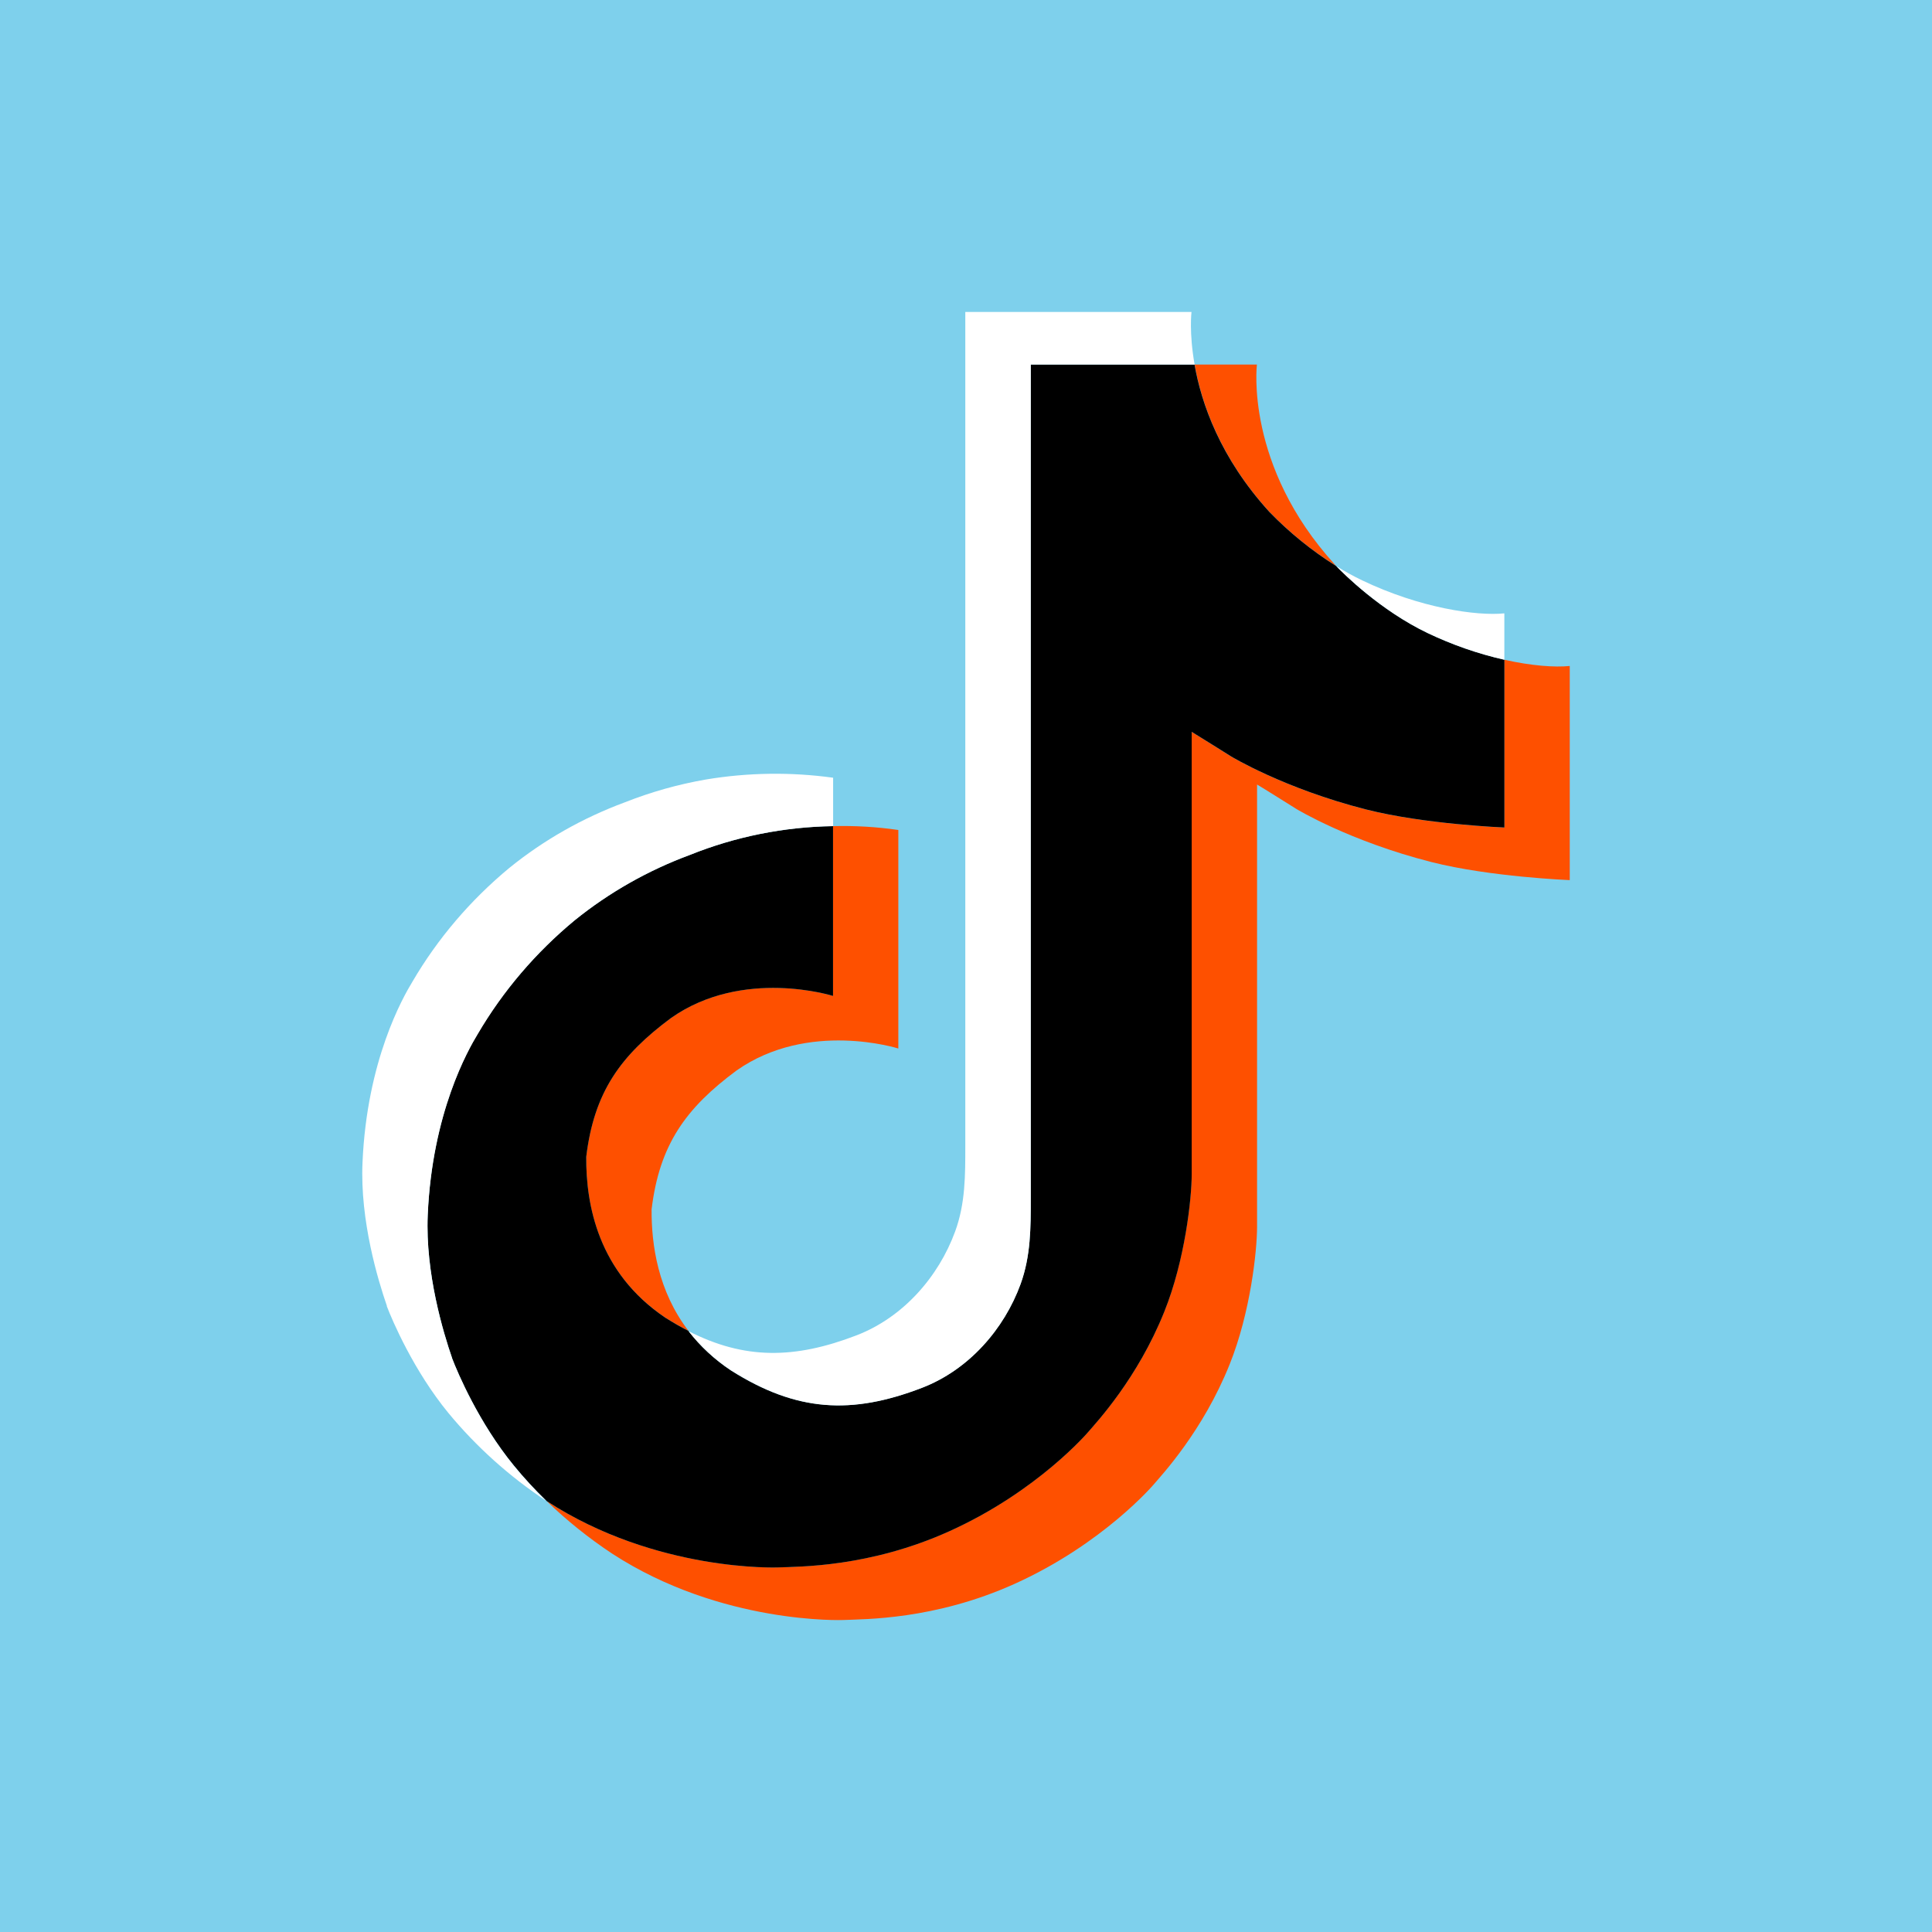
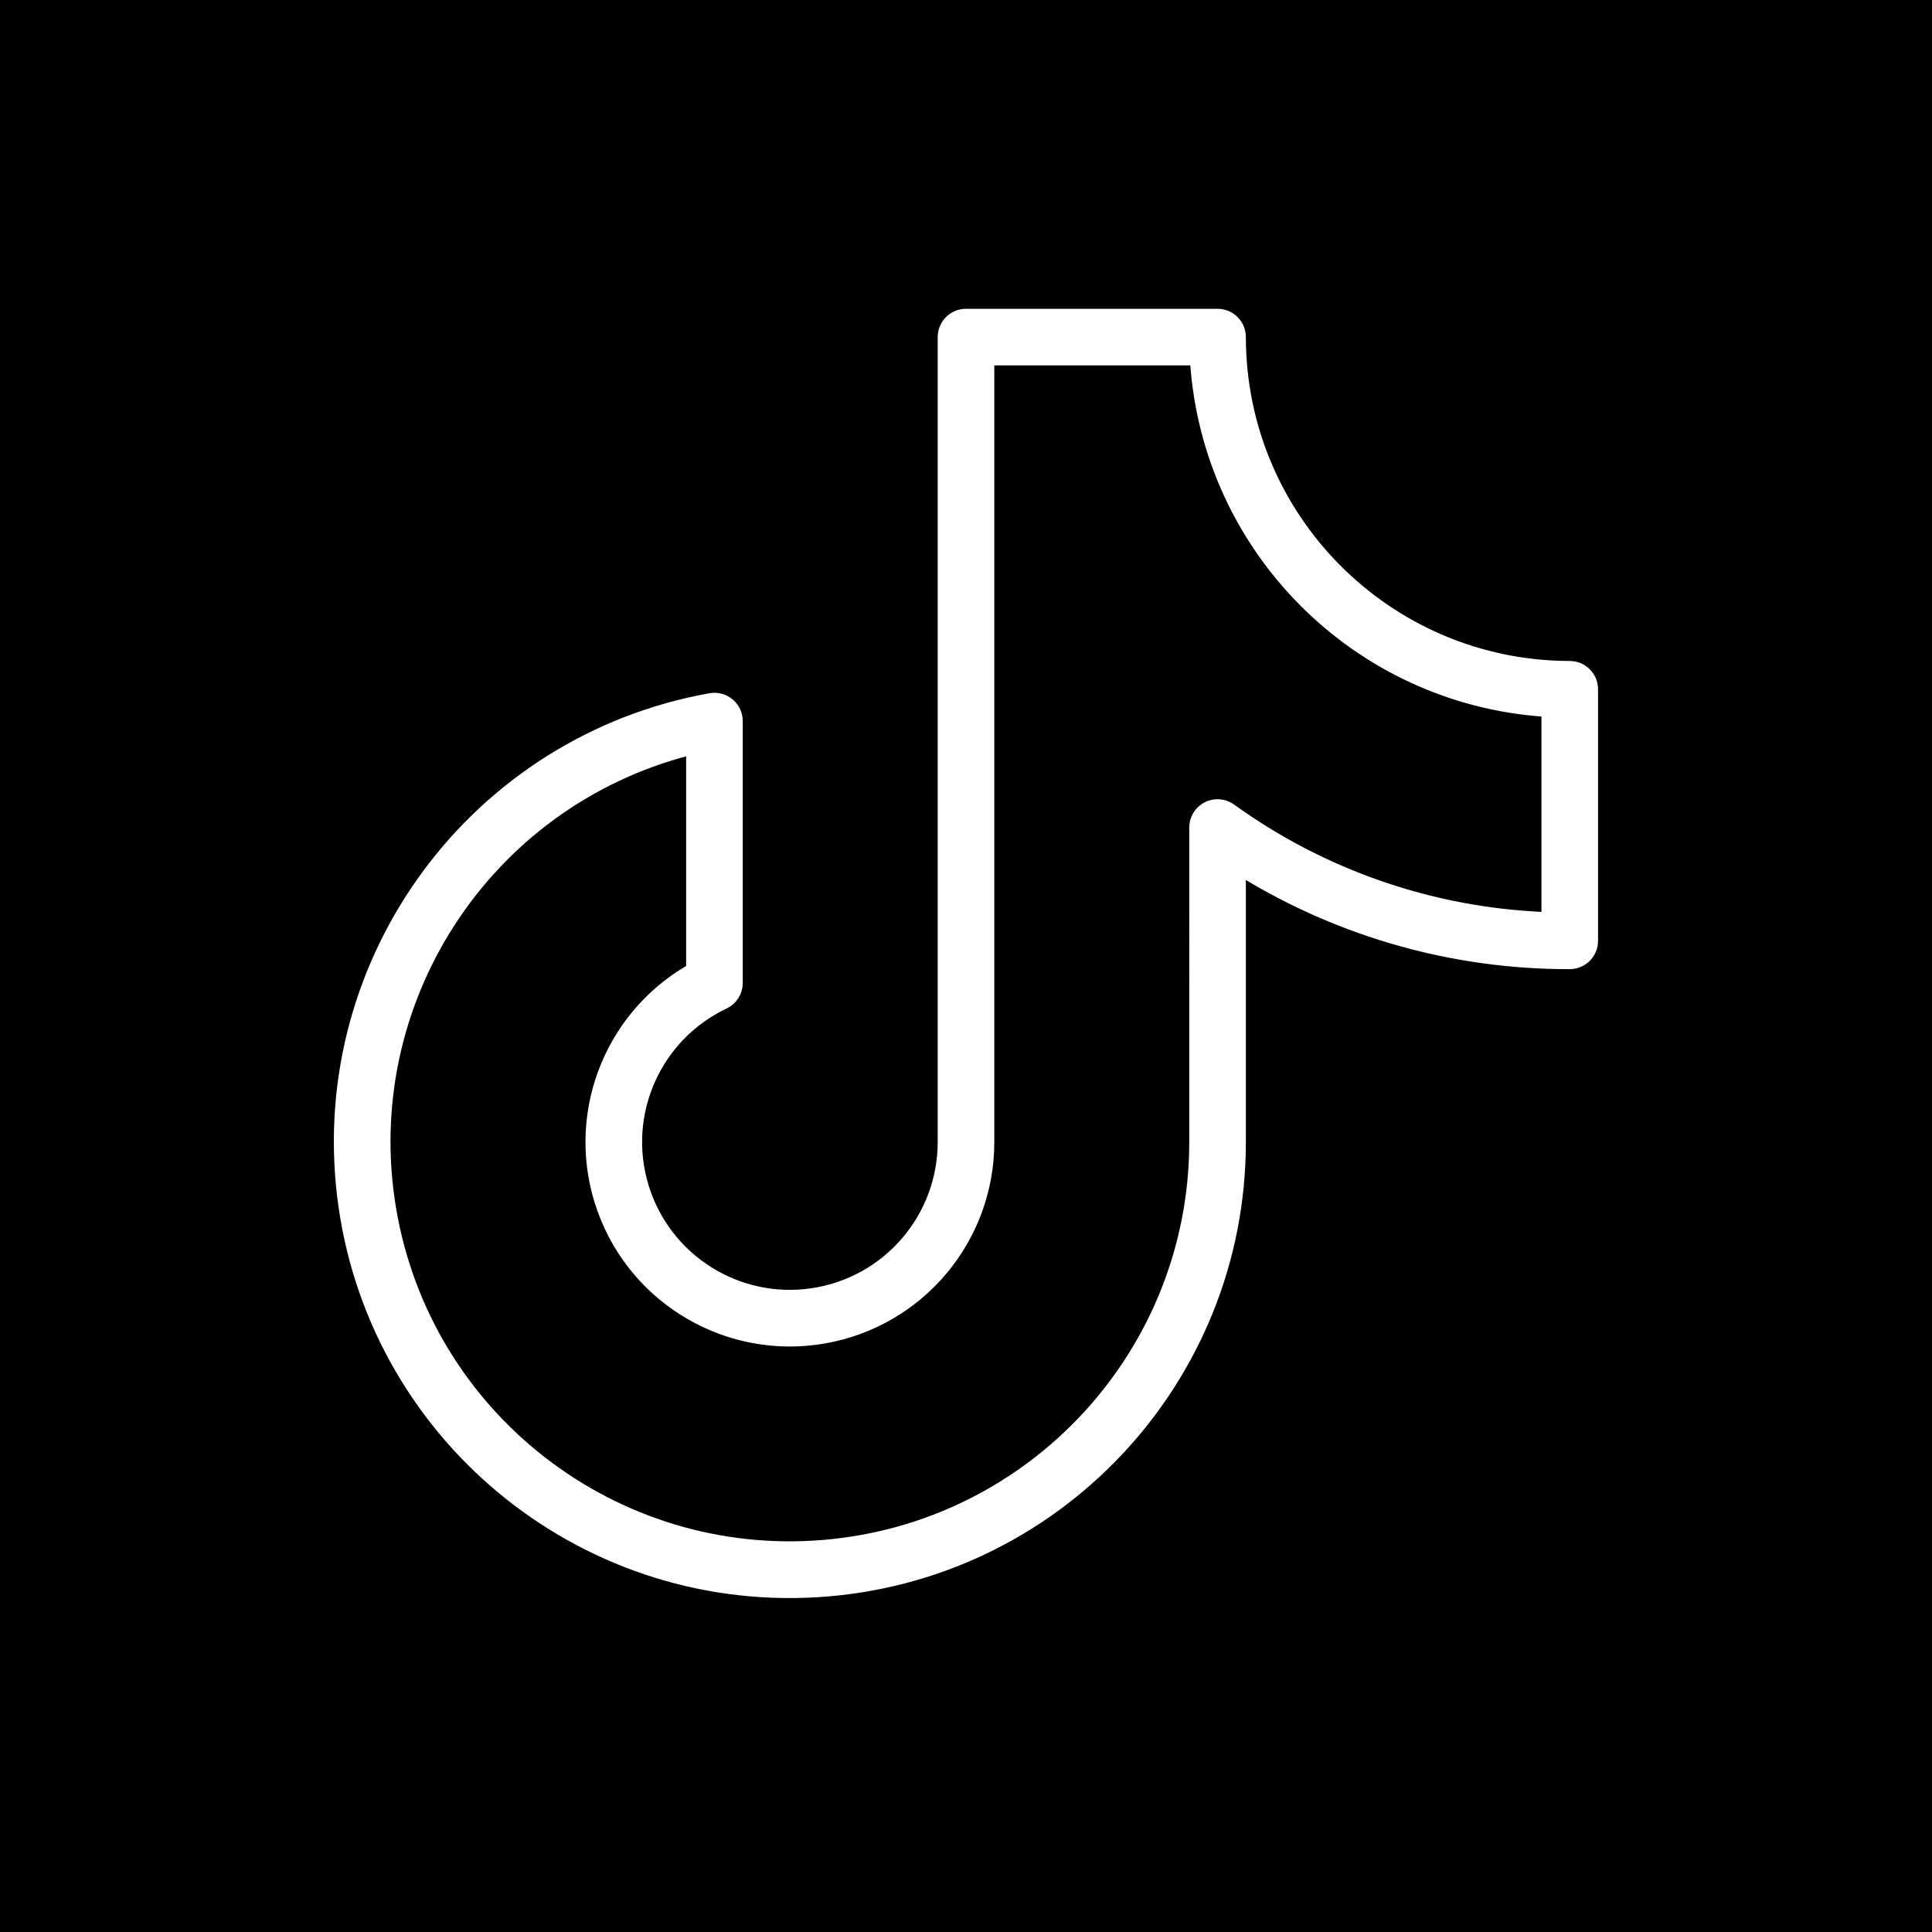
- <svg xmlns="http://www.w3.org/2000/svg" width="256px" height="256px" viewBox="-3.2 -3.2 38.40 38.40" fill="none">
+ <svg xmlns="http://www.w3.org/2000/svg" fill="#ffffff" width="256px" height="256px" viewBox="-25.6 -25.6 307.20 307.20" id="Flat" stroke="#ffffff">
  <g id="SVGRepo_bgCarrier" stroke-width="0">
-     <rect x="-3.2" y="-3.2" width="38.40" height="38.40" rx="0" fill="#7ed0ec" strokewidth="0" />
+     <rect x="-25.6" y="-25.6" width="307.20" height="307.20" rx="0" fill="#000000" strokewidth="0" />
  </g>
  <g id="SVGRepo_tracerCarrier" stroke-linecap="round" stroke-linejoin="round" />
  <g id="SVGRepo_iconCarrier">
-     <path d="M8.451 19.793C8.607 18.499 9.138 17.774 10.138 17.032C11.569 16.026 13.356 16.595 13.356 16.595V13.22C13.791 13.209 14.225 13.234 14.655 13.297V17.64C14.655 17.64 12.868 17.071 11.438 18.078C10.438 18.82 9.906 19.545 9.751 20.838C9.746 21.541 9.877 22.459 10.485 23.254C10.335 23.177 10.181 23.089 10.026 22.991C8.688 22.092 8.444 20.745 8.451 19.793ZM22.035 6.979C21.051 5.9 20.679 4.811 20.544 4.046H21.782C21.782 4.046 21.535 6.052 23.335 8.025L23.36 8.051C22.875 7.746 22.43 7.386 22.035 6.979ZM28 10.037V14.293C28 14.293 26.42 14.231 25.251 13.934C23.618 13.518 22.569 12.88 22.569 12.88C22.569 12.88 21.844 12.425 21.785 12.393V21.182C21.785 21.671 21.651 22.893 21.242 23.913C20.709 25.246 19.886 26.121 19.735 26.3C19.735 26.3 18.733 27.483 16.967 28.28C15.375 28.999 13.977 28.98 13.56 28.999C13.56 28.999 11.143 29.094 8.969 27.681C8.499 27.37 8.06 27.017 7.658 26.628L7.669 26.636C9.844 28.049 12.259 27.953 12.259 27.953C12.678 27.935 14.076 27.953 15.667 27.234C17.432 26.437 18.434 25.254 18.434 25.254C18.584 25.075 19.411 24.2 19.942 22.866C20.35 21.847 20.485 20.625 20.485 20.135V11.348C20.544 11.38 21.268 11.835 21.268 11.835C21.268 11.835 22.318 12.473 23.951 12.889C25.12 13.186 26.7 13.248 26.7 13.248V9.913C27.24 10.034 27.701 10.067 28 10.037Z" fill="#FE5000" />
-     <path d="M26.701 9.913V13.247C26.701 13.247 25.121 13.185 23.951 12.888C22.319 12.472 21.269 11.834 21.269 11.834C21.269 11.834 20.544 11.379 20.486 11.346V20.136C20.486 20.626 20.352 21.848 19.943 22.867C19.41 24.201 18.587 25.076 18.435 25.255C18.435 25.255 17.434 26.438 15.668 27.235C14.076 27.954 12.679 27.936 12.26 27.954C12.26 27.954 9.845 28.05 7.67 26.637L7.659 26.629C7.429 26.406 7.213 26.172 7.012 25.926C6.318 25.079 5.892 24.079 5.785 23.793C5.785 23.792 5.785 23.791 5.785 23.79C5.613 23.294 5.252 22.102 5.301 20.948C5.389 18.912 6.105 17.663 6.294 17.349C6.796 16.496 7.448 15.732 8.222 15.092C8.905 14.54 9.68 14.1 10.513 13.792C11.414 13.43 12.379 13.235 13.357 13.22V16.595C13.357 16.595 11.569 16.028 10.139 17.032C9.139 17.774 8.608 18.499 8.452 19.793C8.445 20.745 8.689 22.092 10.025 22.991C10.181 23.09 10.334 23.177 10.485 23.254C10.718 23.558 11.002 23.822 11.325 24.037C12.631 24.863 13.725 24.921 15.124 24.384C16.056 24.025 16.759 23.217 17.084 22.321C17.289 21.761 17.286 21.198 17.286 20.615V4.046H20.542C20.676 4.811 21.049 5.9 22.033 6.979C22.428 7.386 22.872 7.746 23.357 8.051C23.501 8.2 24.233 8.932 25.173 9.382C25.66 9.615 26.172 9.793 26.701 9.913Z" fill="#000000" />
-     <path d="M4.489 22.757V22.759L4.57 22.978C4.561 22.953 4.531 22.875 4.489 22.757Z" fill="#FFFFFF" />
-     <path d="M10.513 13.792C9.679 14.1 8.905 14.54 8.222 15.092C7.448 15.733 6.795 16.499 6.295 17.354C6.105 17.666 5.389 18.917 5.302 20.953C5.252 22.107 5.614 23.298 5.786 23.794C5.785 23.796 5.785 23.797 5.786 23.798C5.894 24.081 6.318 25.081 7.012 25.93C7.213 26.176 7.43 26.411 7.659 26.633C6.924 26.146 6.267 25.556 5.712 24.884C5.024 24.045 4.6 23.055 4.489 22.763C4.489 22.761 4.489 22.758 4.489 22.756V22.753C4.317 22.257 3.954 21.065 4.005 19.91C4.092 17.874 4.808 16.624 4.998 16.311C5.498 15.455 6.151 14.69 6.925 14.049C7.608 13.496 8.382 13.057 9.216 12.748C9.736 12.542 10.278 12.389 10.832 12.293C11.667 12.154 12.52 12.142 13.359 12.258V13.22C12.381 13.235 11.415 13.429 10.513 13.792Z" fill="#FFFFFF" />
-     <path d="M20.544 4.046H17.288V20.616C17.288 21.198 17.288 21.76 17.086 22.321C16.758 23.217 16.058 24.025 15.126 24.384C13.726 24.923 12.633 24.863 11.328 24.037C11.004 23.823 10.719 23.559 10.484 23.257C11.596 23.825 12.591 23.815 13.824 23.341C14.756 22.982 15.456 22.173 15.784 21.277C15.989 20.718 15.986 20.155 15.986 19.573V3H20.482C20.482 3 20.431 3.412 20.544 4.046ZM26.7 8.991V9.913C26.172 9.793 25.661 9.614 25.175 9.382C24.235 8.932 23.503 8.2 23.359 8.051C23.526 8.156 23.698 8.251 23.876 8.336C25.019 8.883 26.145 9.047 26.7 8.991Z" fill="#FFFFFF" />
+     <path d="M224,80a52.059,52.059,0,0,1-52-52,4,4,0,0,0-4-4H128a4,4,0,0,0-4,4V156a24,24,0,1,1-34.284-21.692,4,4,0,0,0,2.284-3.613L92,89.056a3.999,3.999,0,0,0-4.701-3.938A72.005,72.005,0,1,0,172,156l-0-42.563A99.277,99.277,0,0,0,224,128a4,4,0,0,0,4-4V84A4,4,0,0,0,224,80Zm-4,39.915a91.247,91.247,0,0,1-49.665-17.179,4,4,0,0,0-6.336,3.247L164,156A64,64,0,1,1,84,94.012l-0,34.271A32.002,32.002,0,1,0,132,156V32h32.132A60.098,60.098,0,0,0,220,87.868Z" />
  </g>
</svg>
